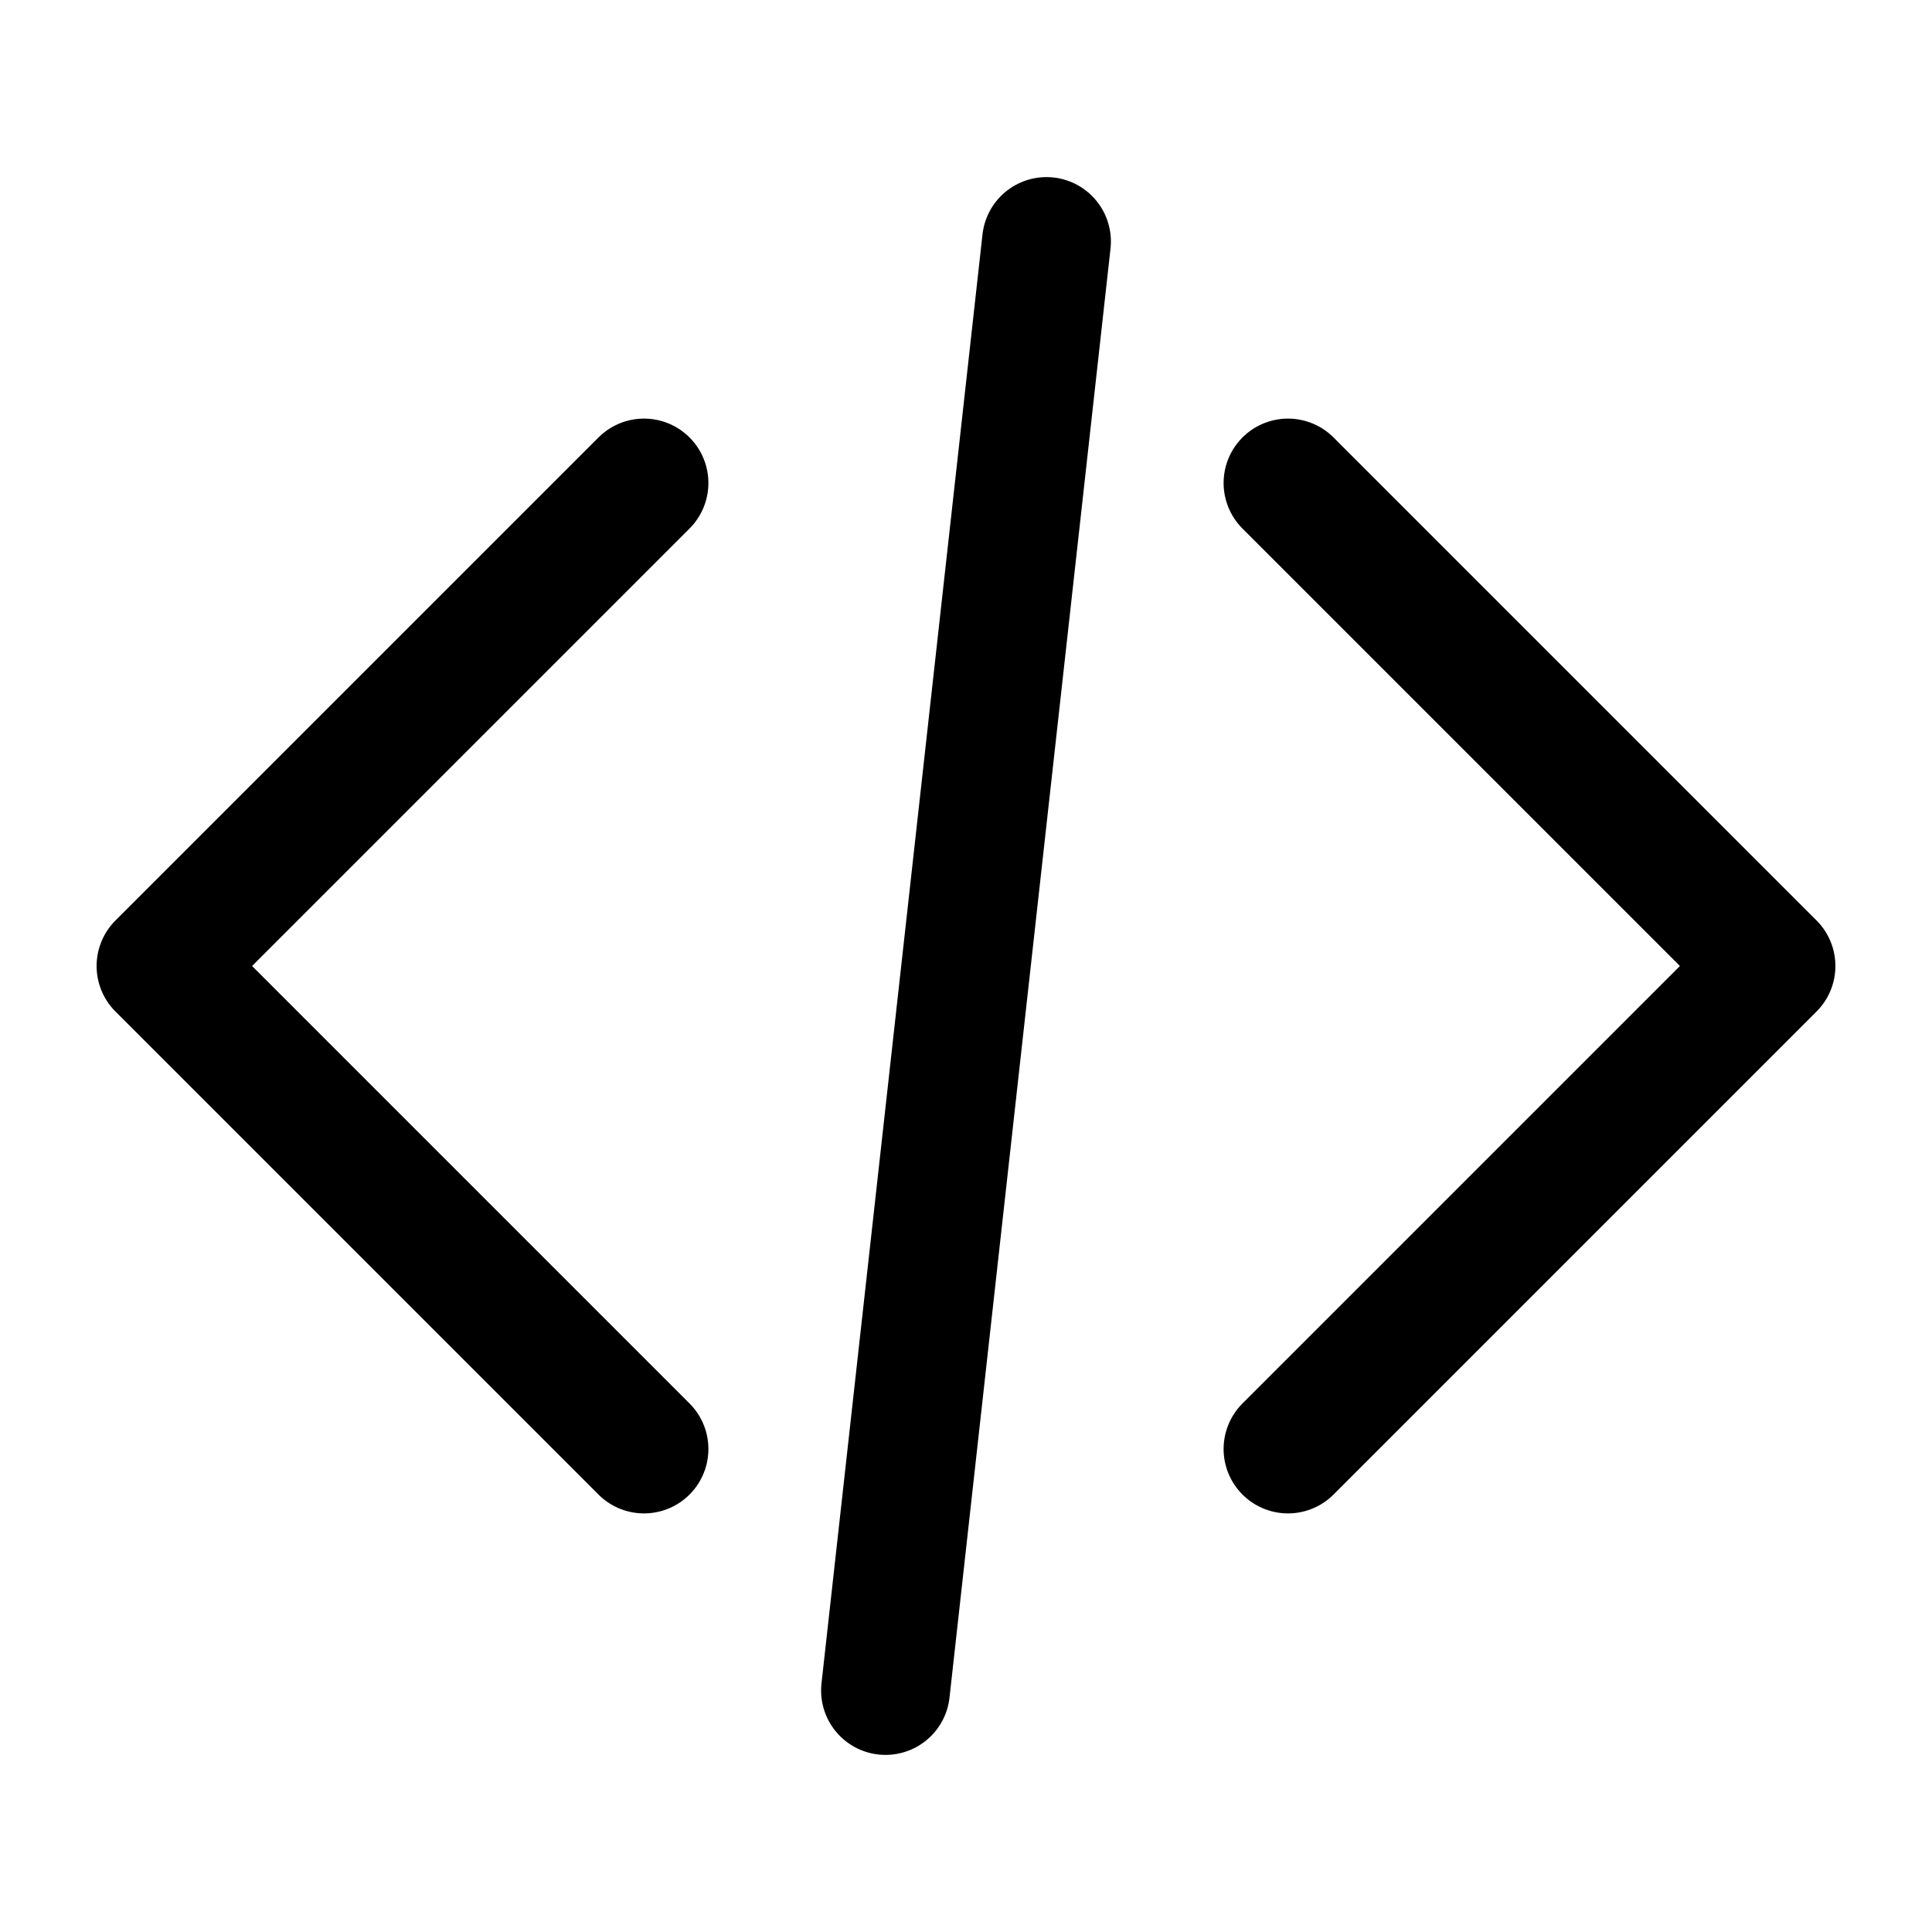
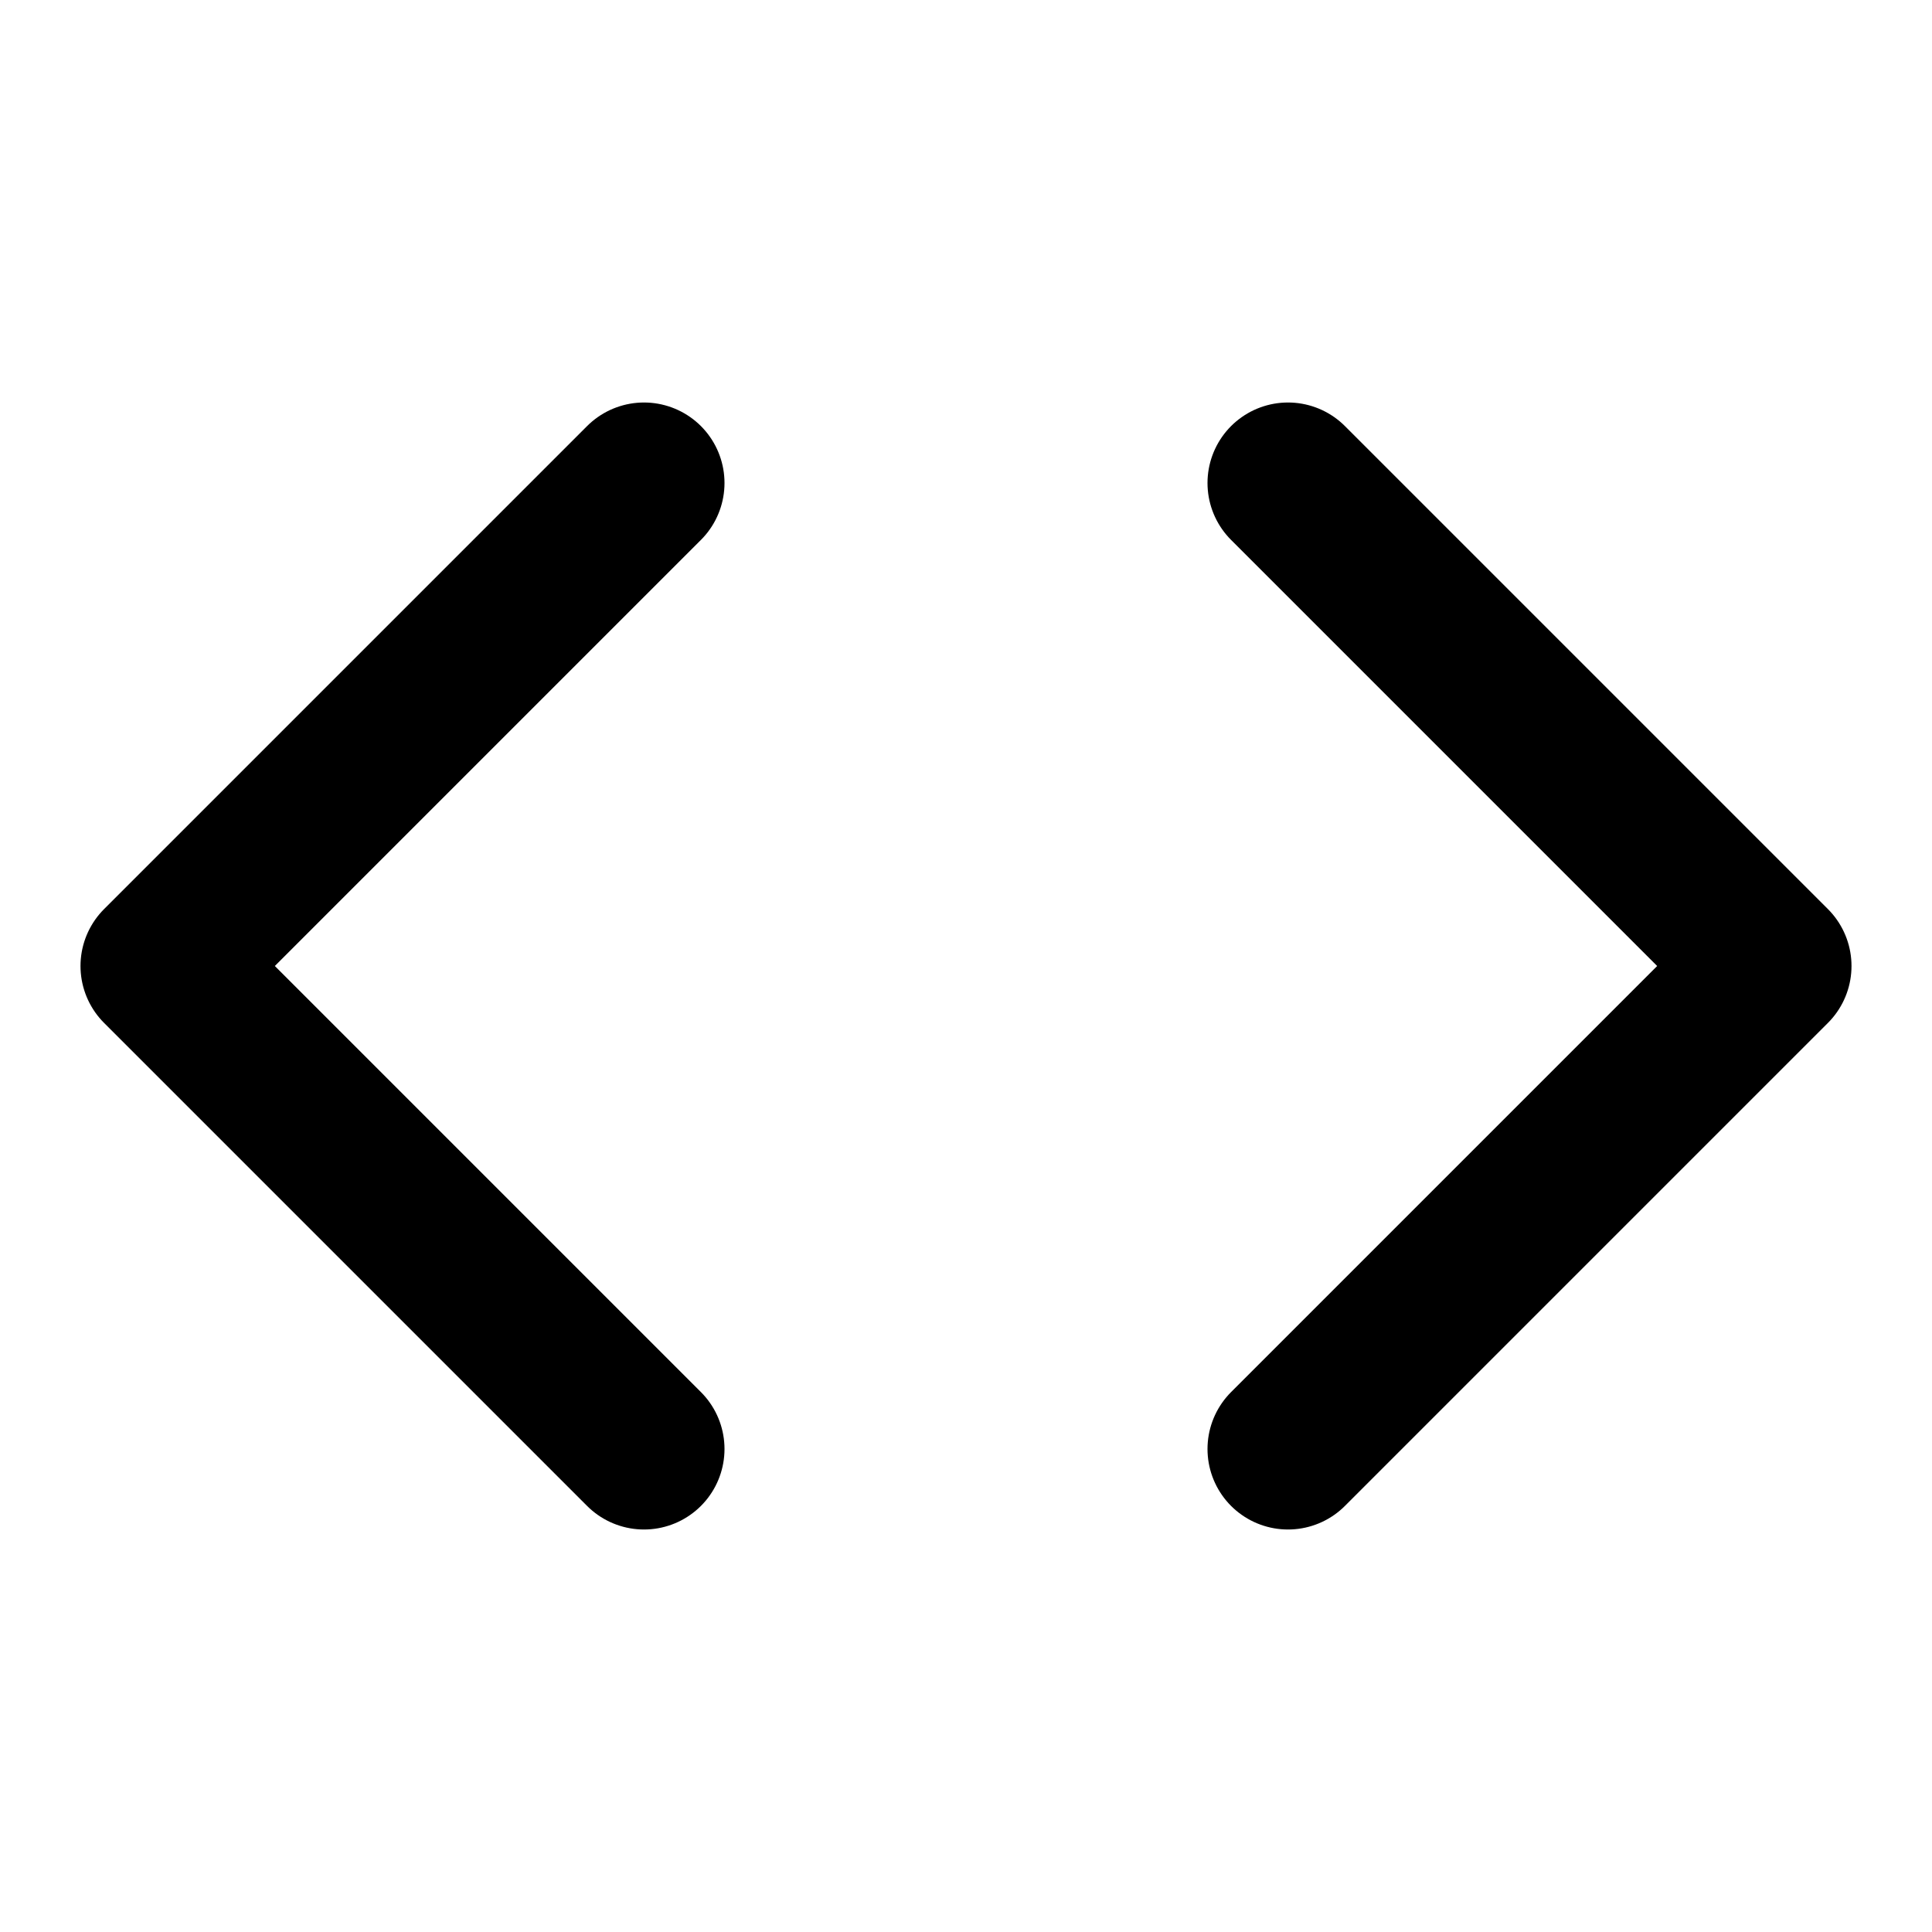
- <svg xmlns="http://www.w3.org/2000/svg" viewBox="0 0 24 24" fill="none" stroke="currentColor" stroke-width="1.6" stroke-linecap="round" stroke-linejoin="round">
-   <path d="m8 6-6 6 6 6m8-12 6 6-6 6m-3-15-2 18" />
+ <svg xmlns="http://www.w3.org/2000/svg" width="24" height="24" viewBox="0 0 24 24" fill="none" stroke="currentColor" stroke-width="2" stroke-linecap="round" stroke-linejoin="round">
+   <path d="m16 18 6-6-6-6" />
+   <path d="m8 6-6 6 6 6" />
</svg>
